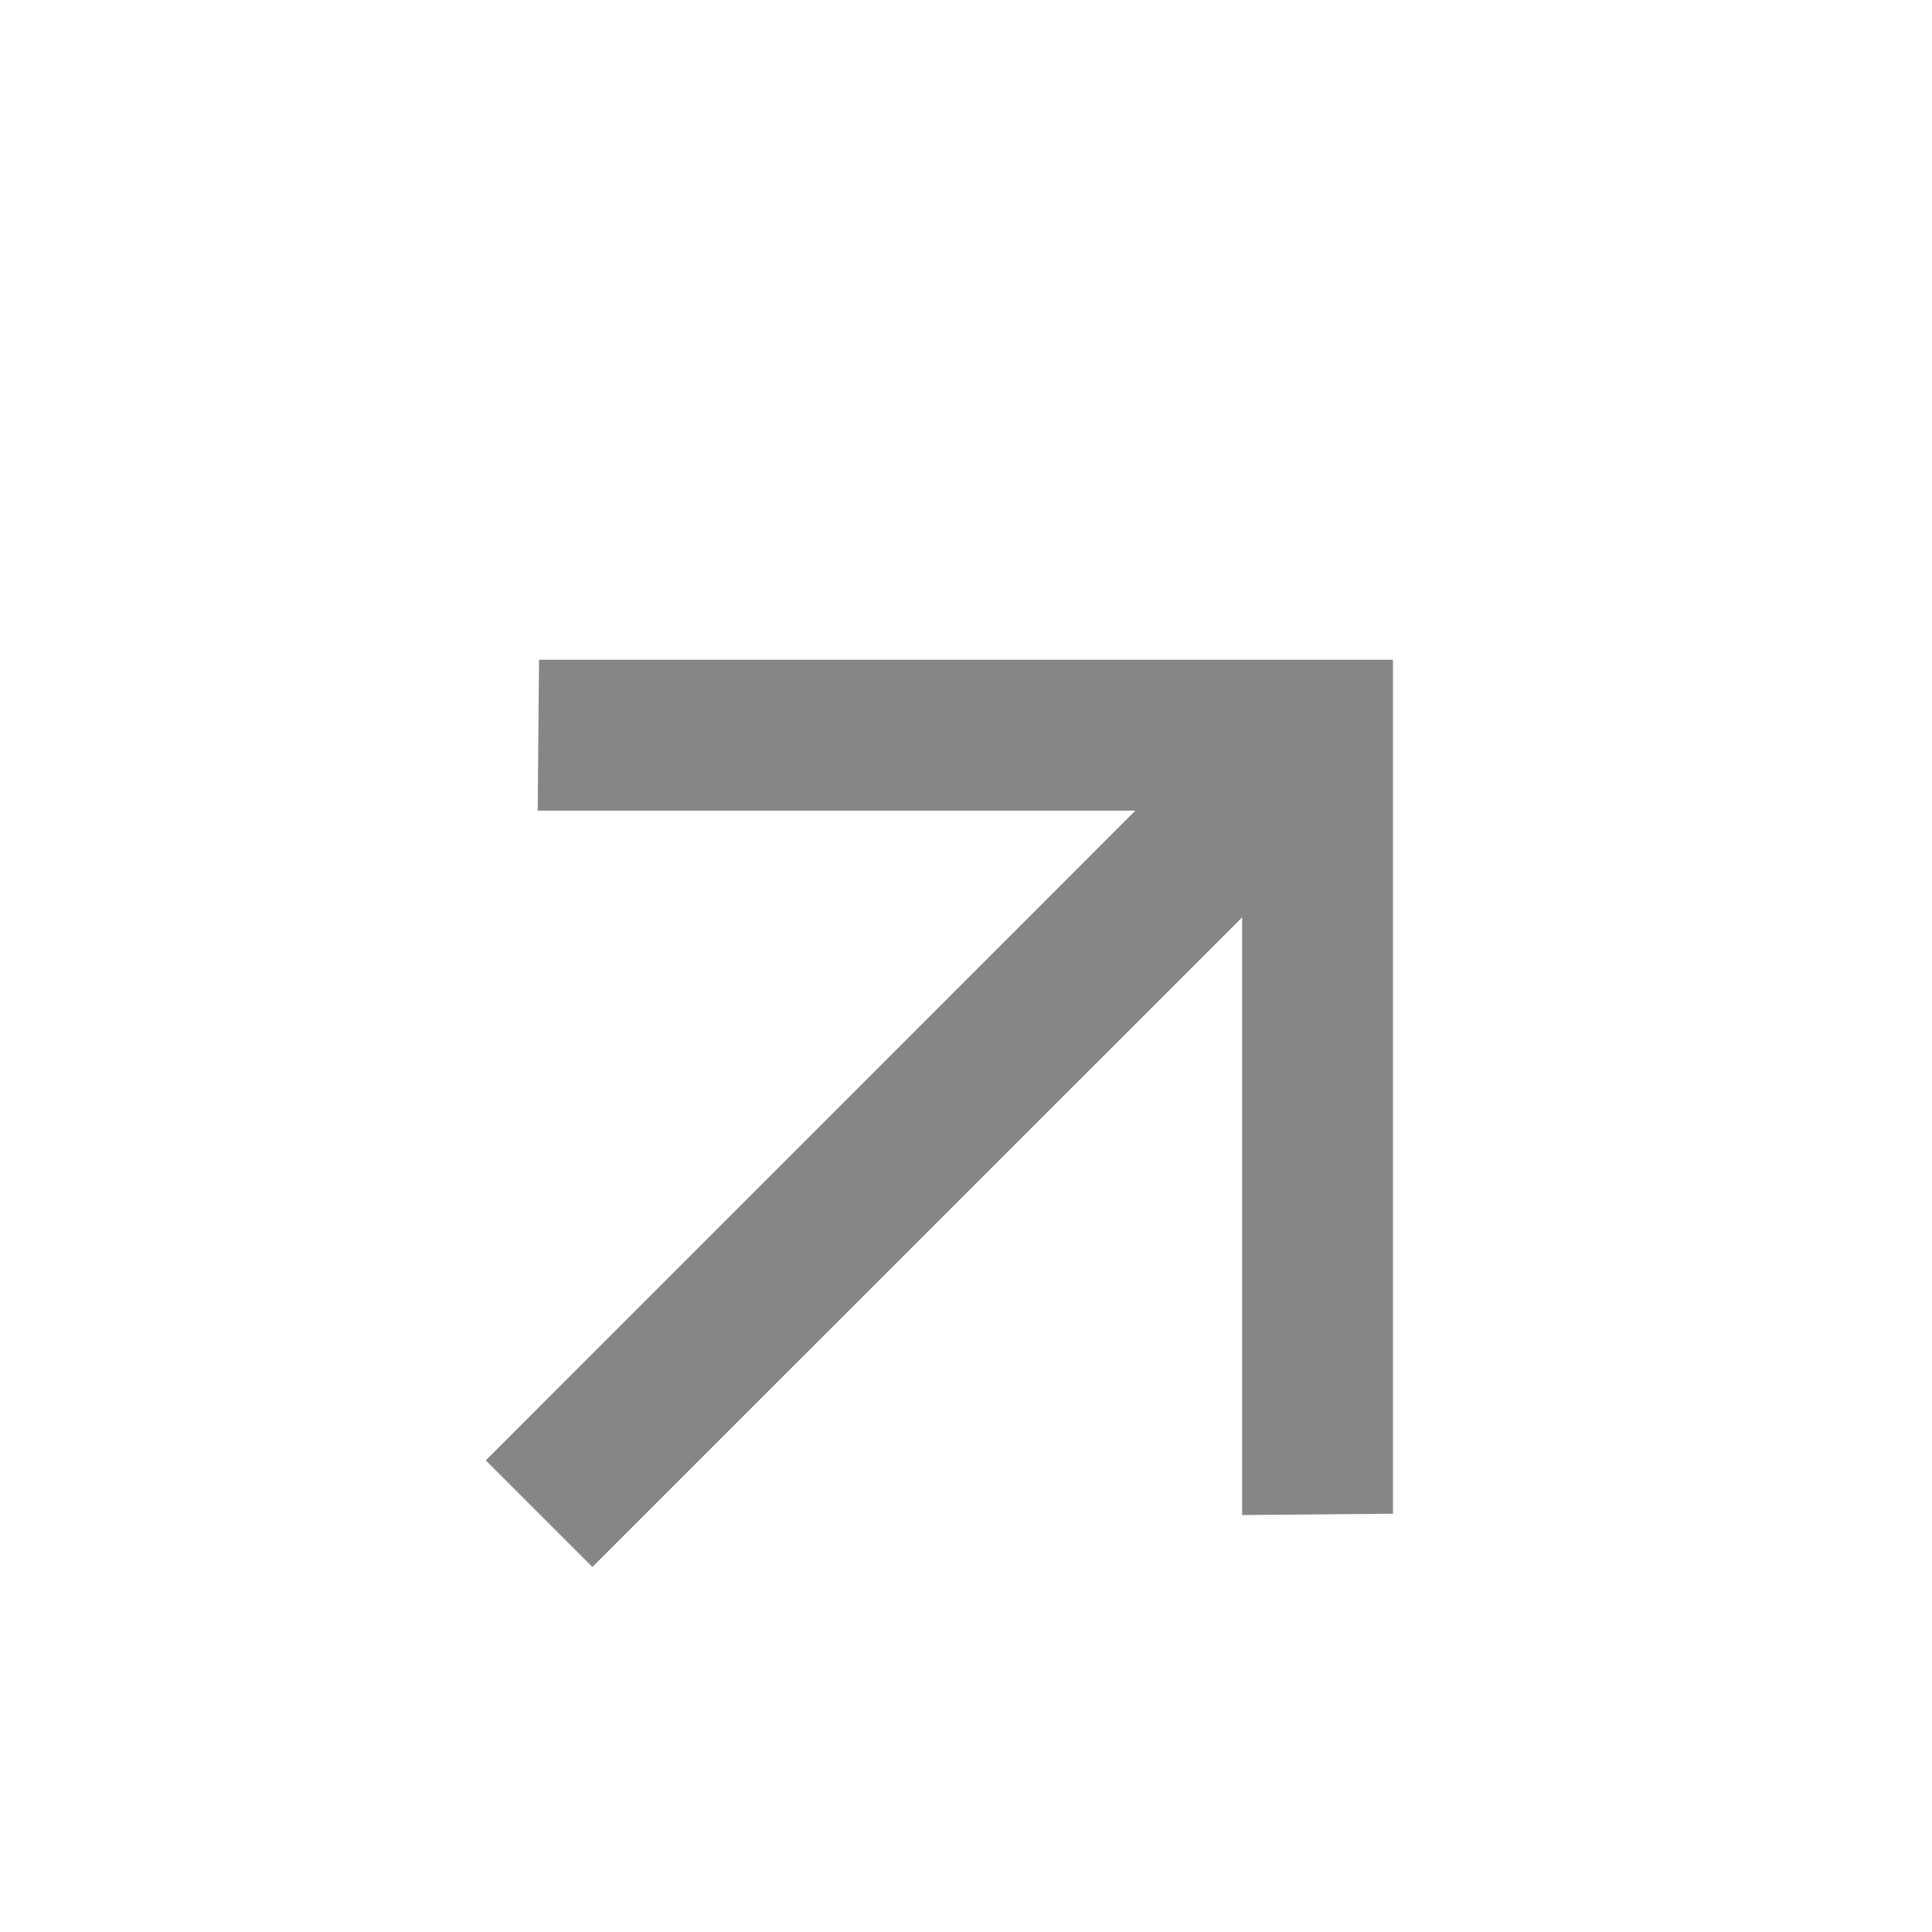
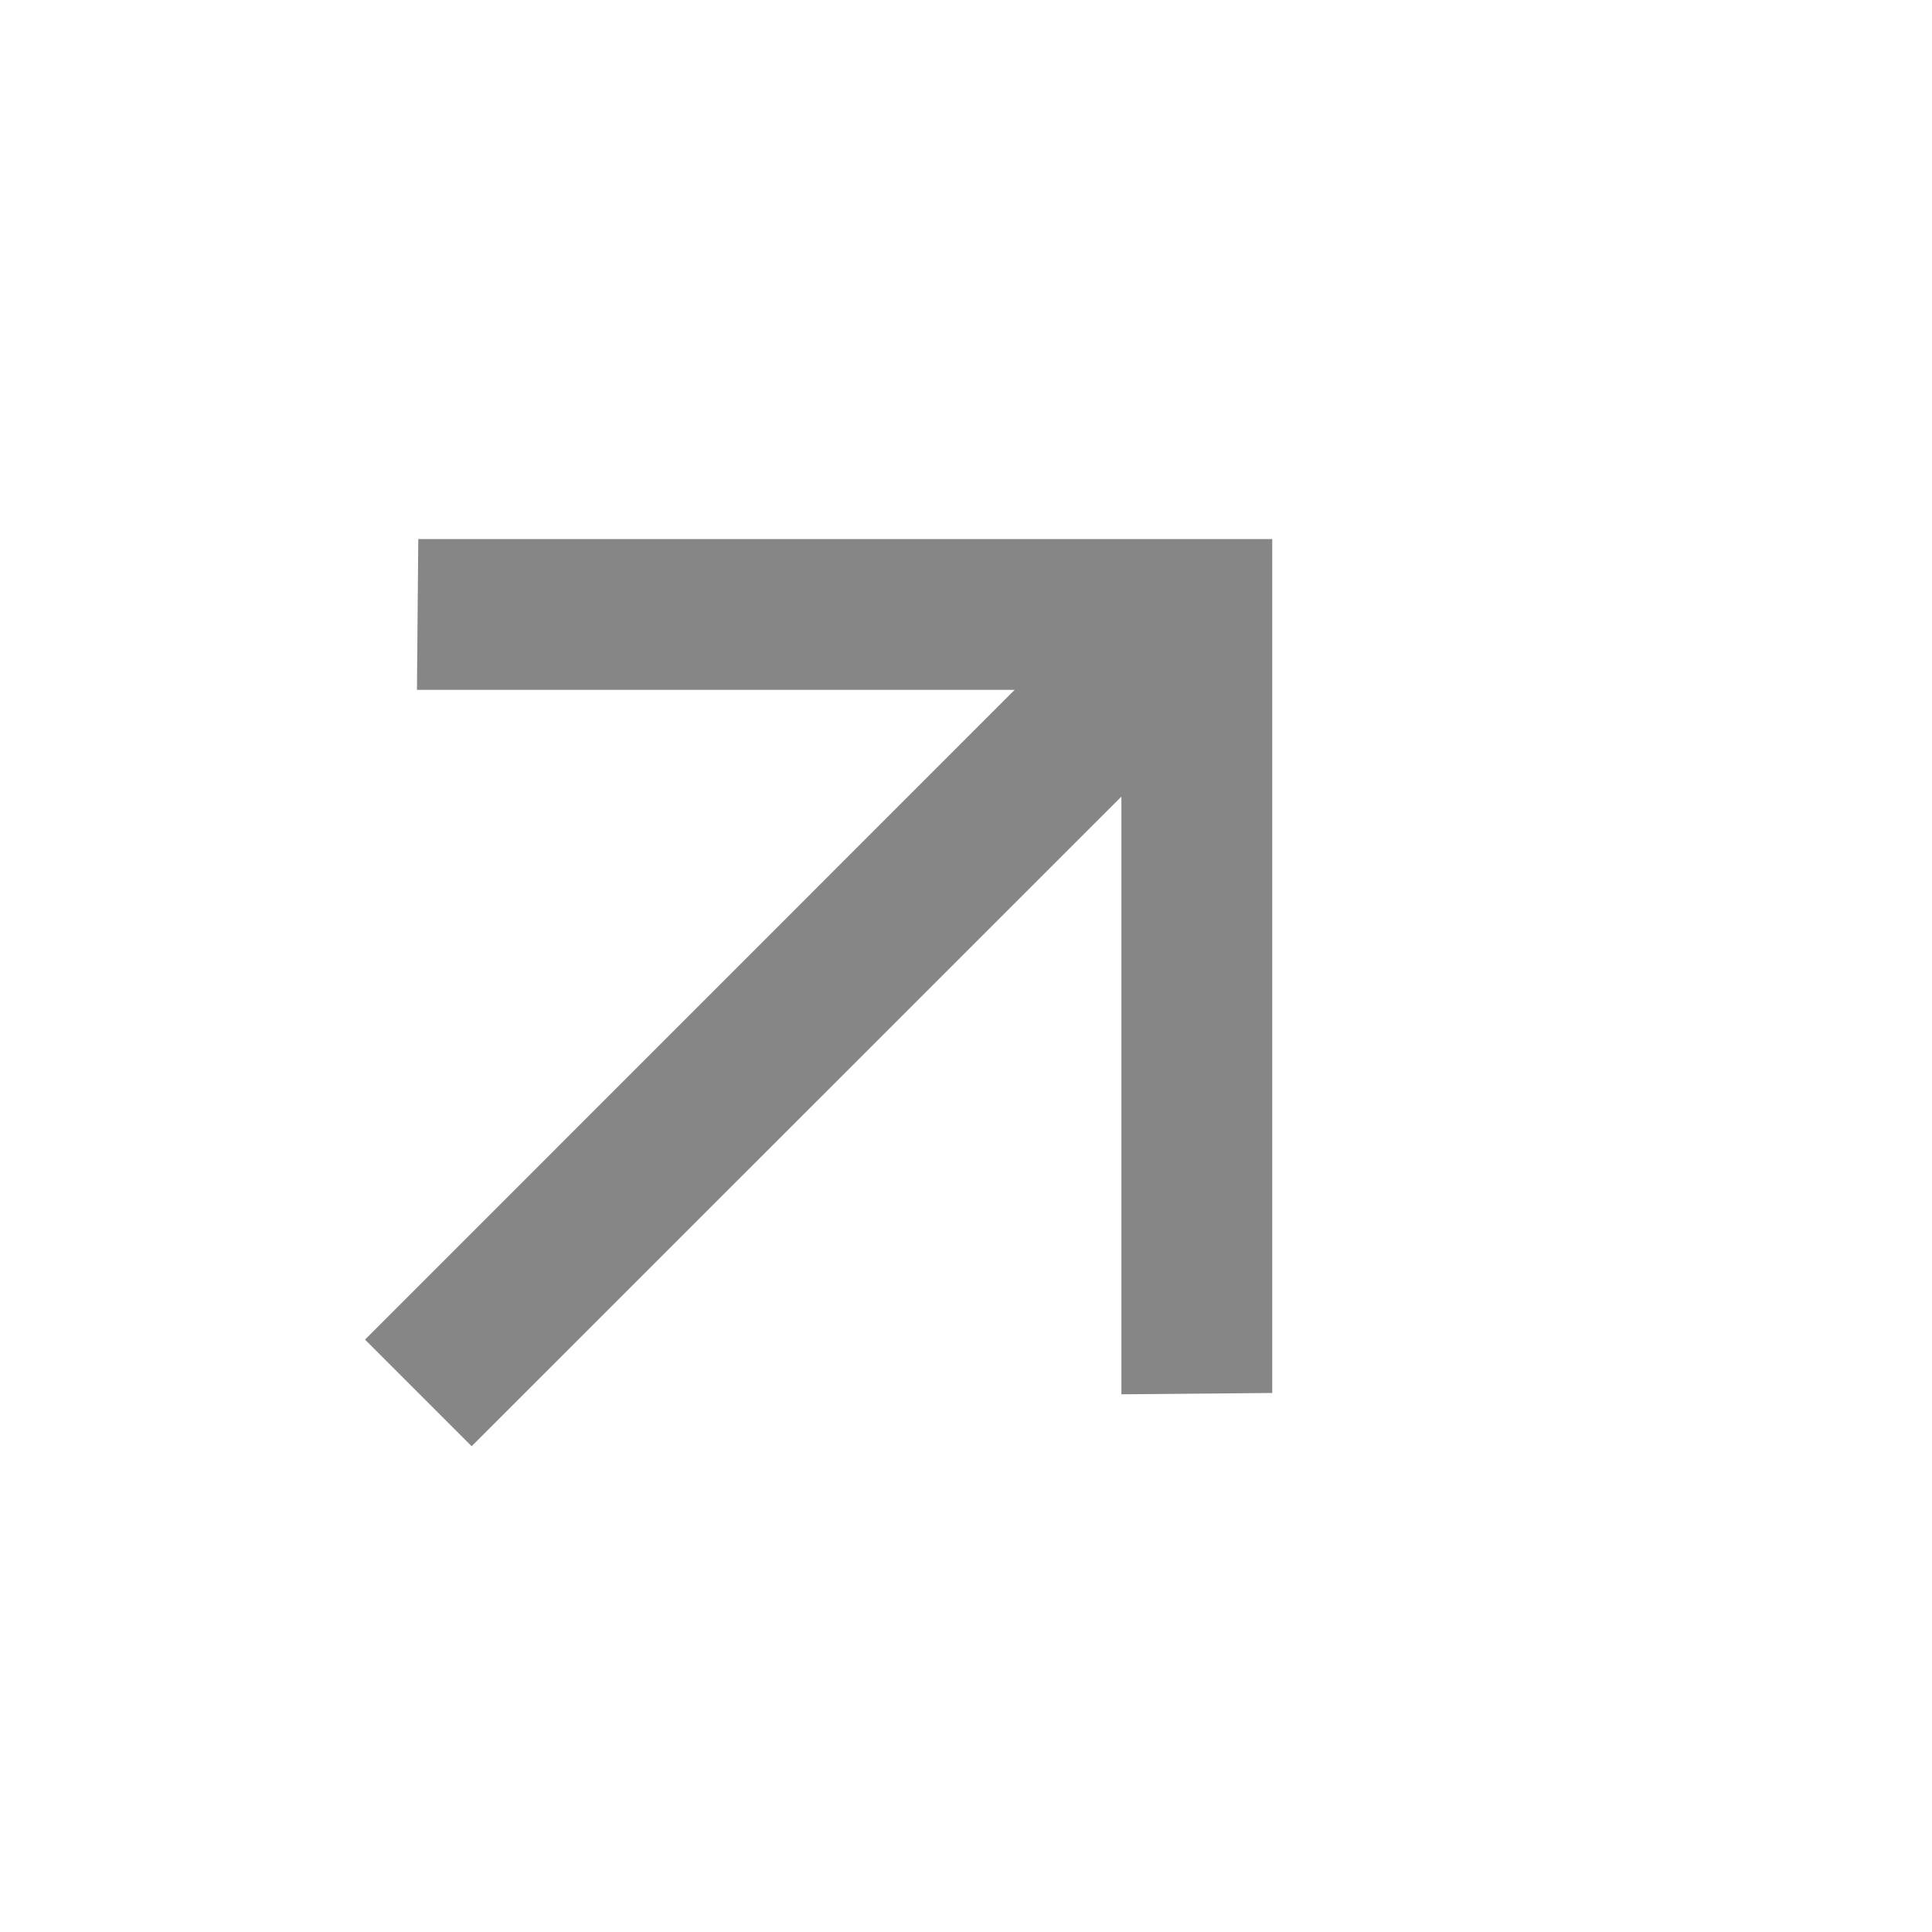
<svg xmlns="http://www.w3.org/2000/svg" width="16" height="16" viewBox="0 0 16 16" fill="none">
-   <path d="M10.287 7.597L4.906 12.977L4.023 12.094L9.403 6.713H4.453L4.464 5.464H11.536V12.536L10.287 12.547V7.597Z" fill="#868686" />
+   <path d="M9.287 6.597L3.906 11.977L3.023 11.094L8.403 5.713H3.453L3.464 4.464H10.536V11.536L9.287 11.547V6.597Z" fill="#868686" />
</svg>
